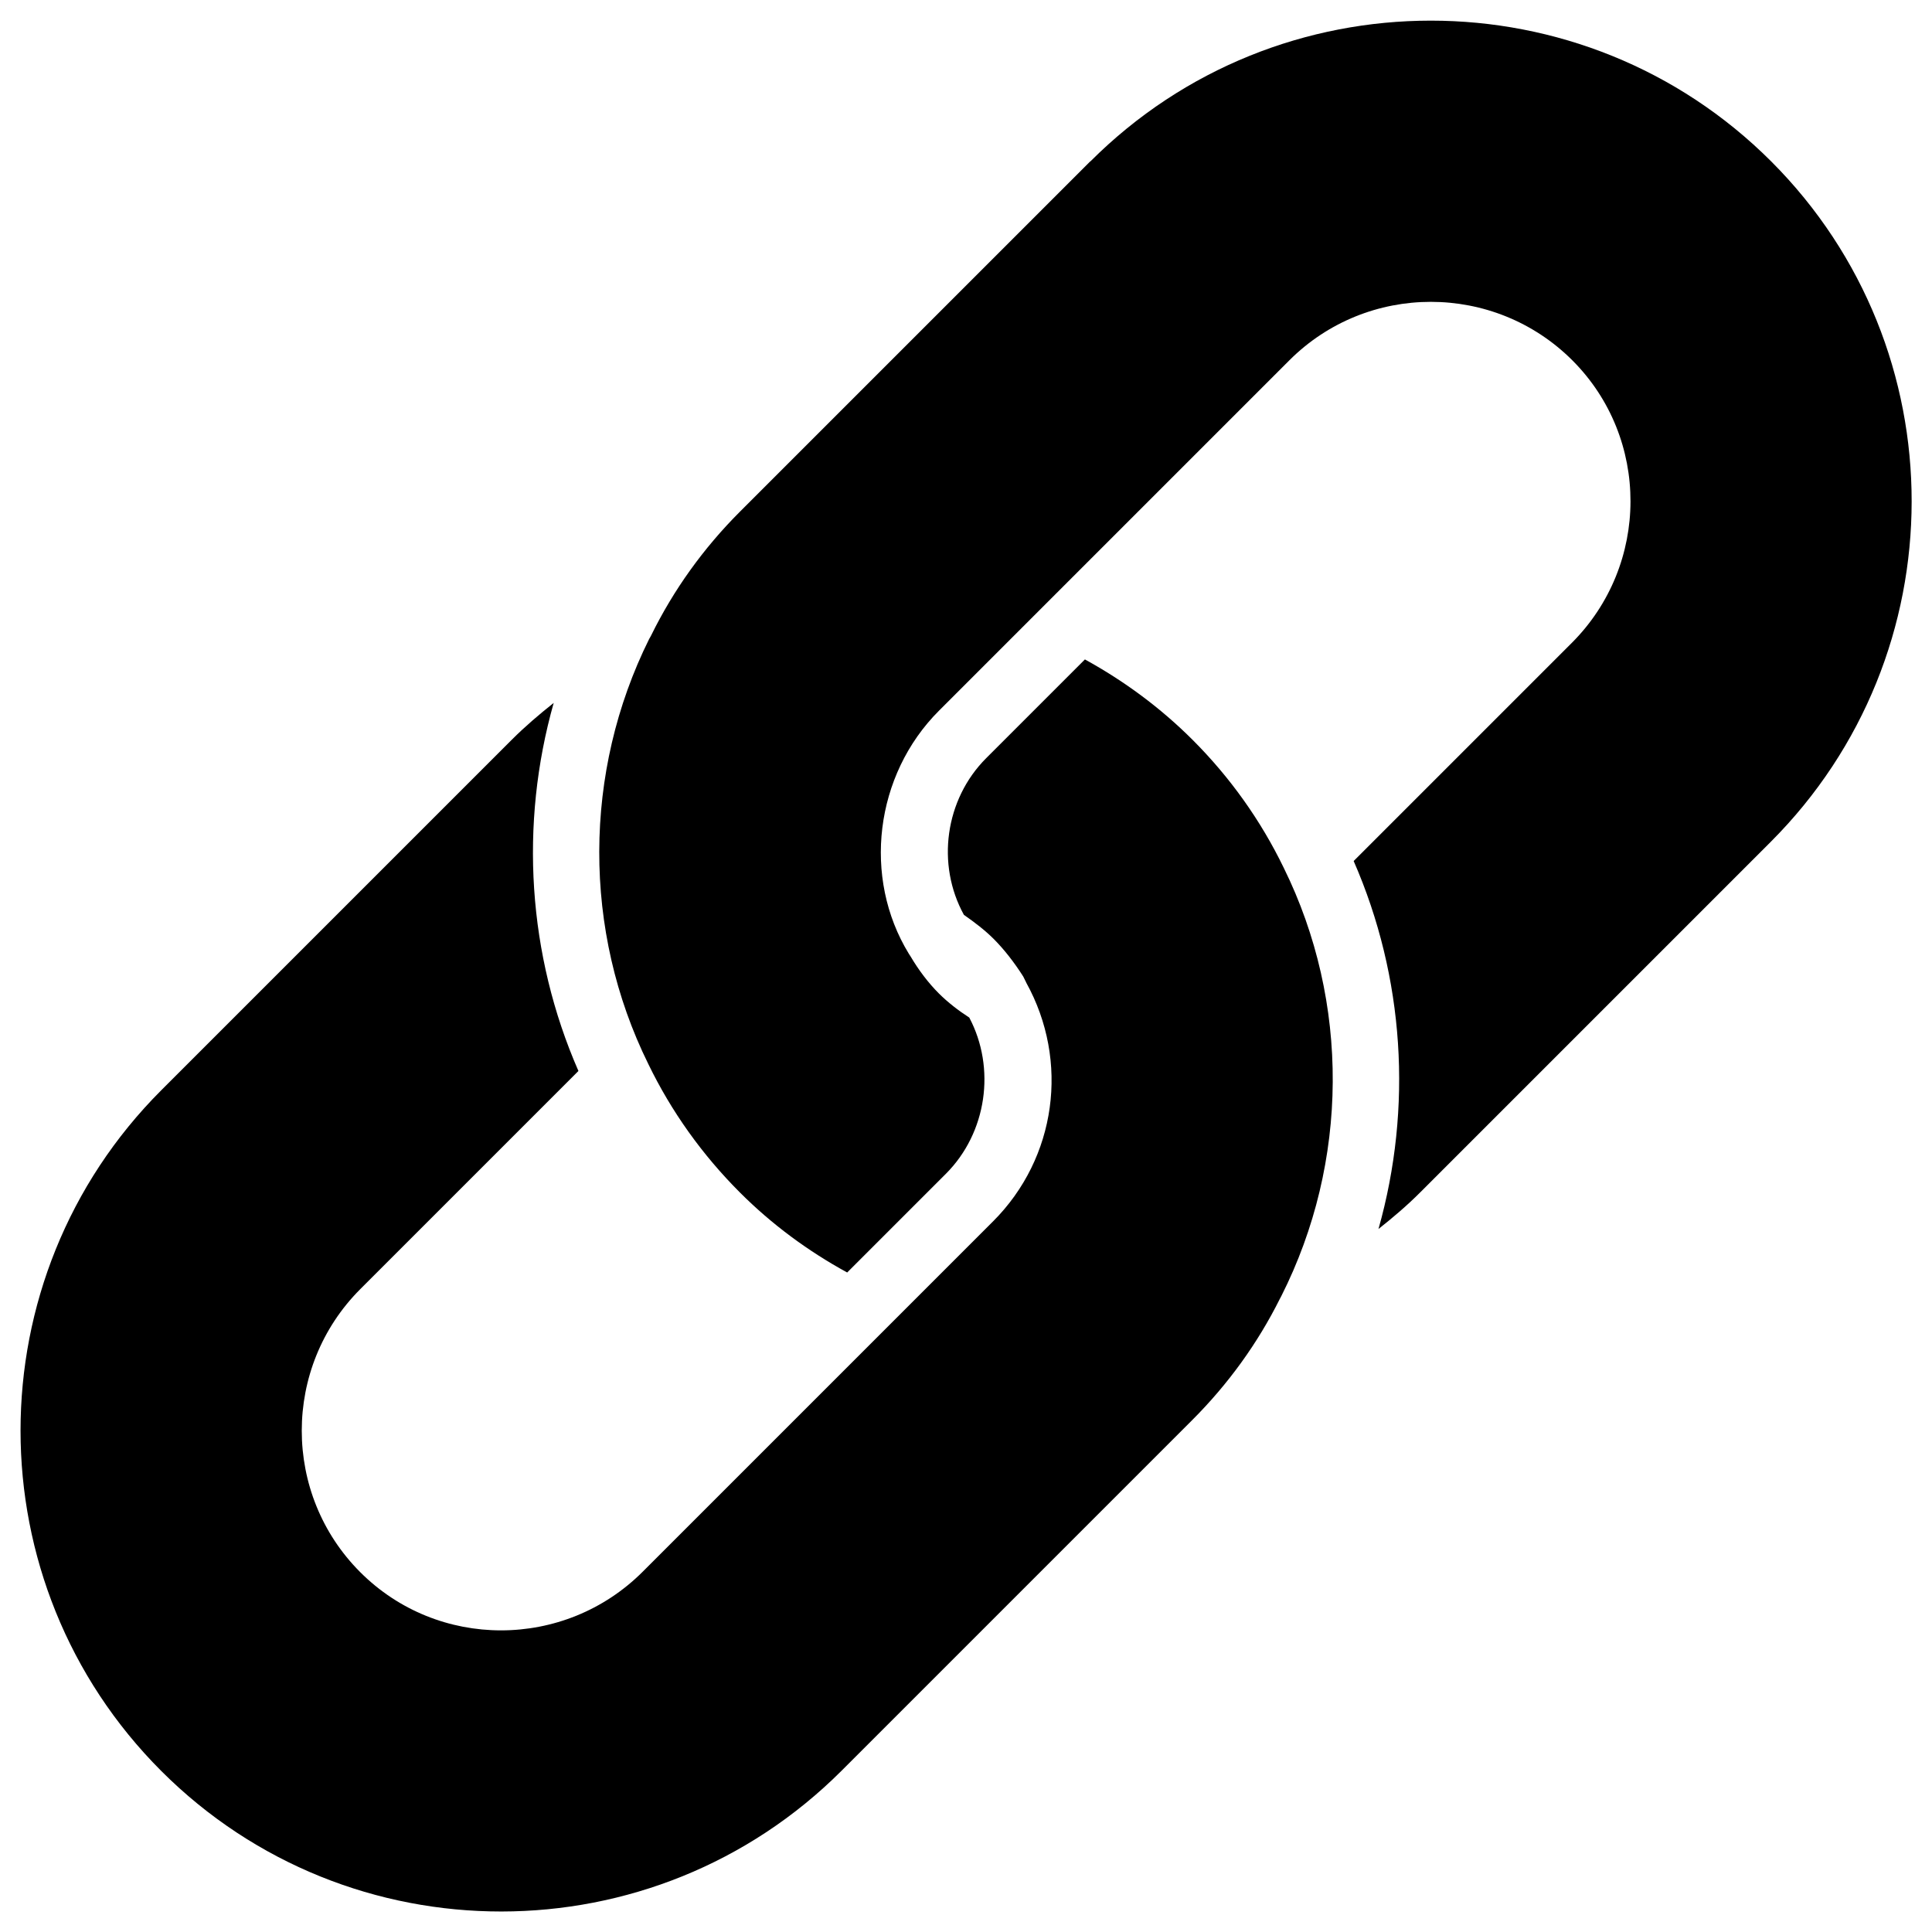
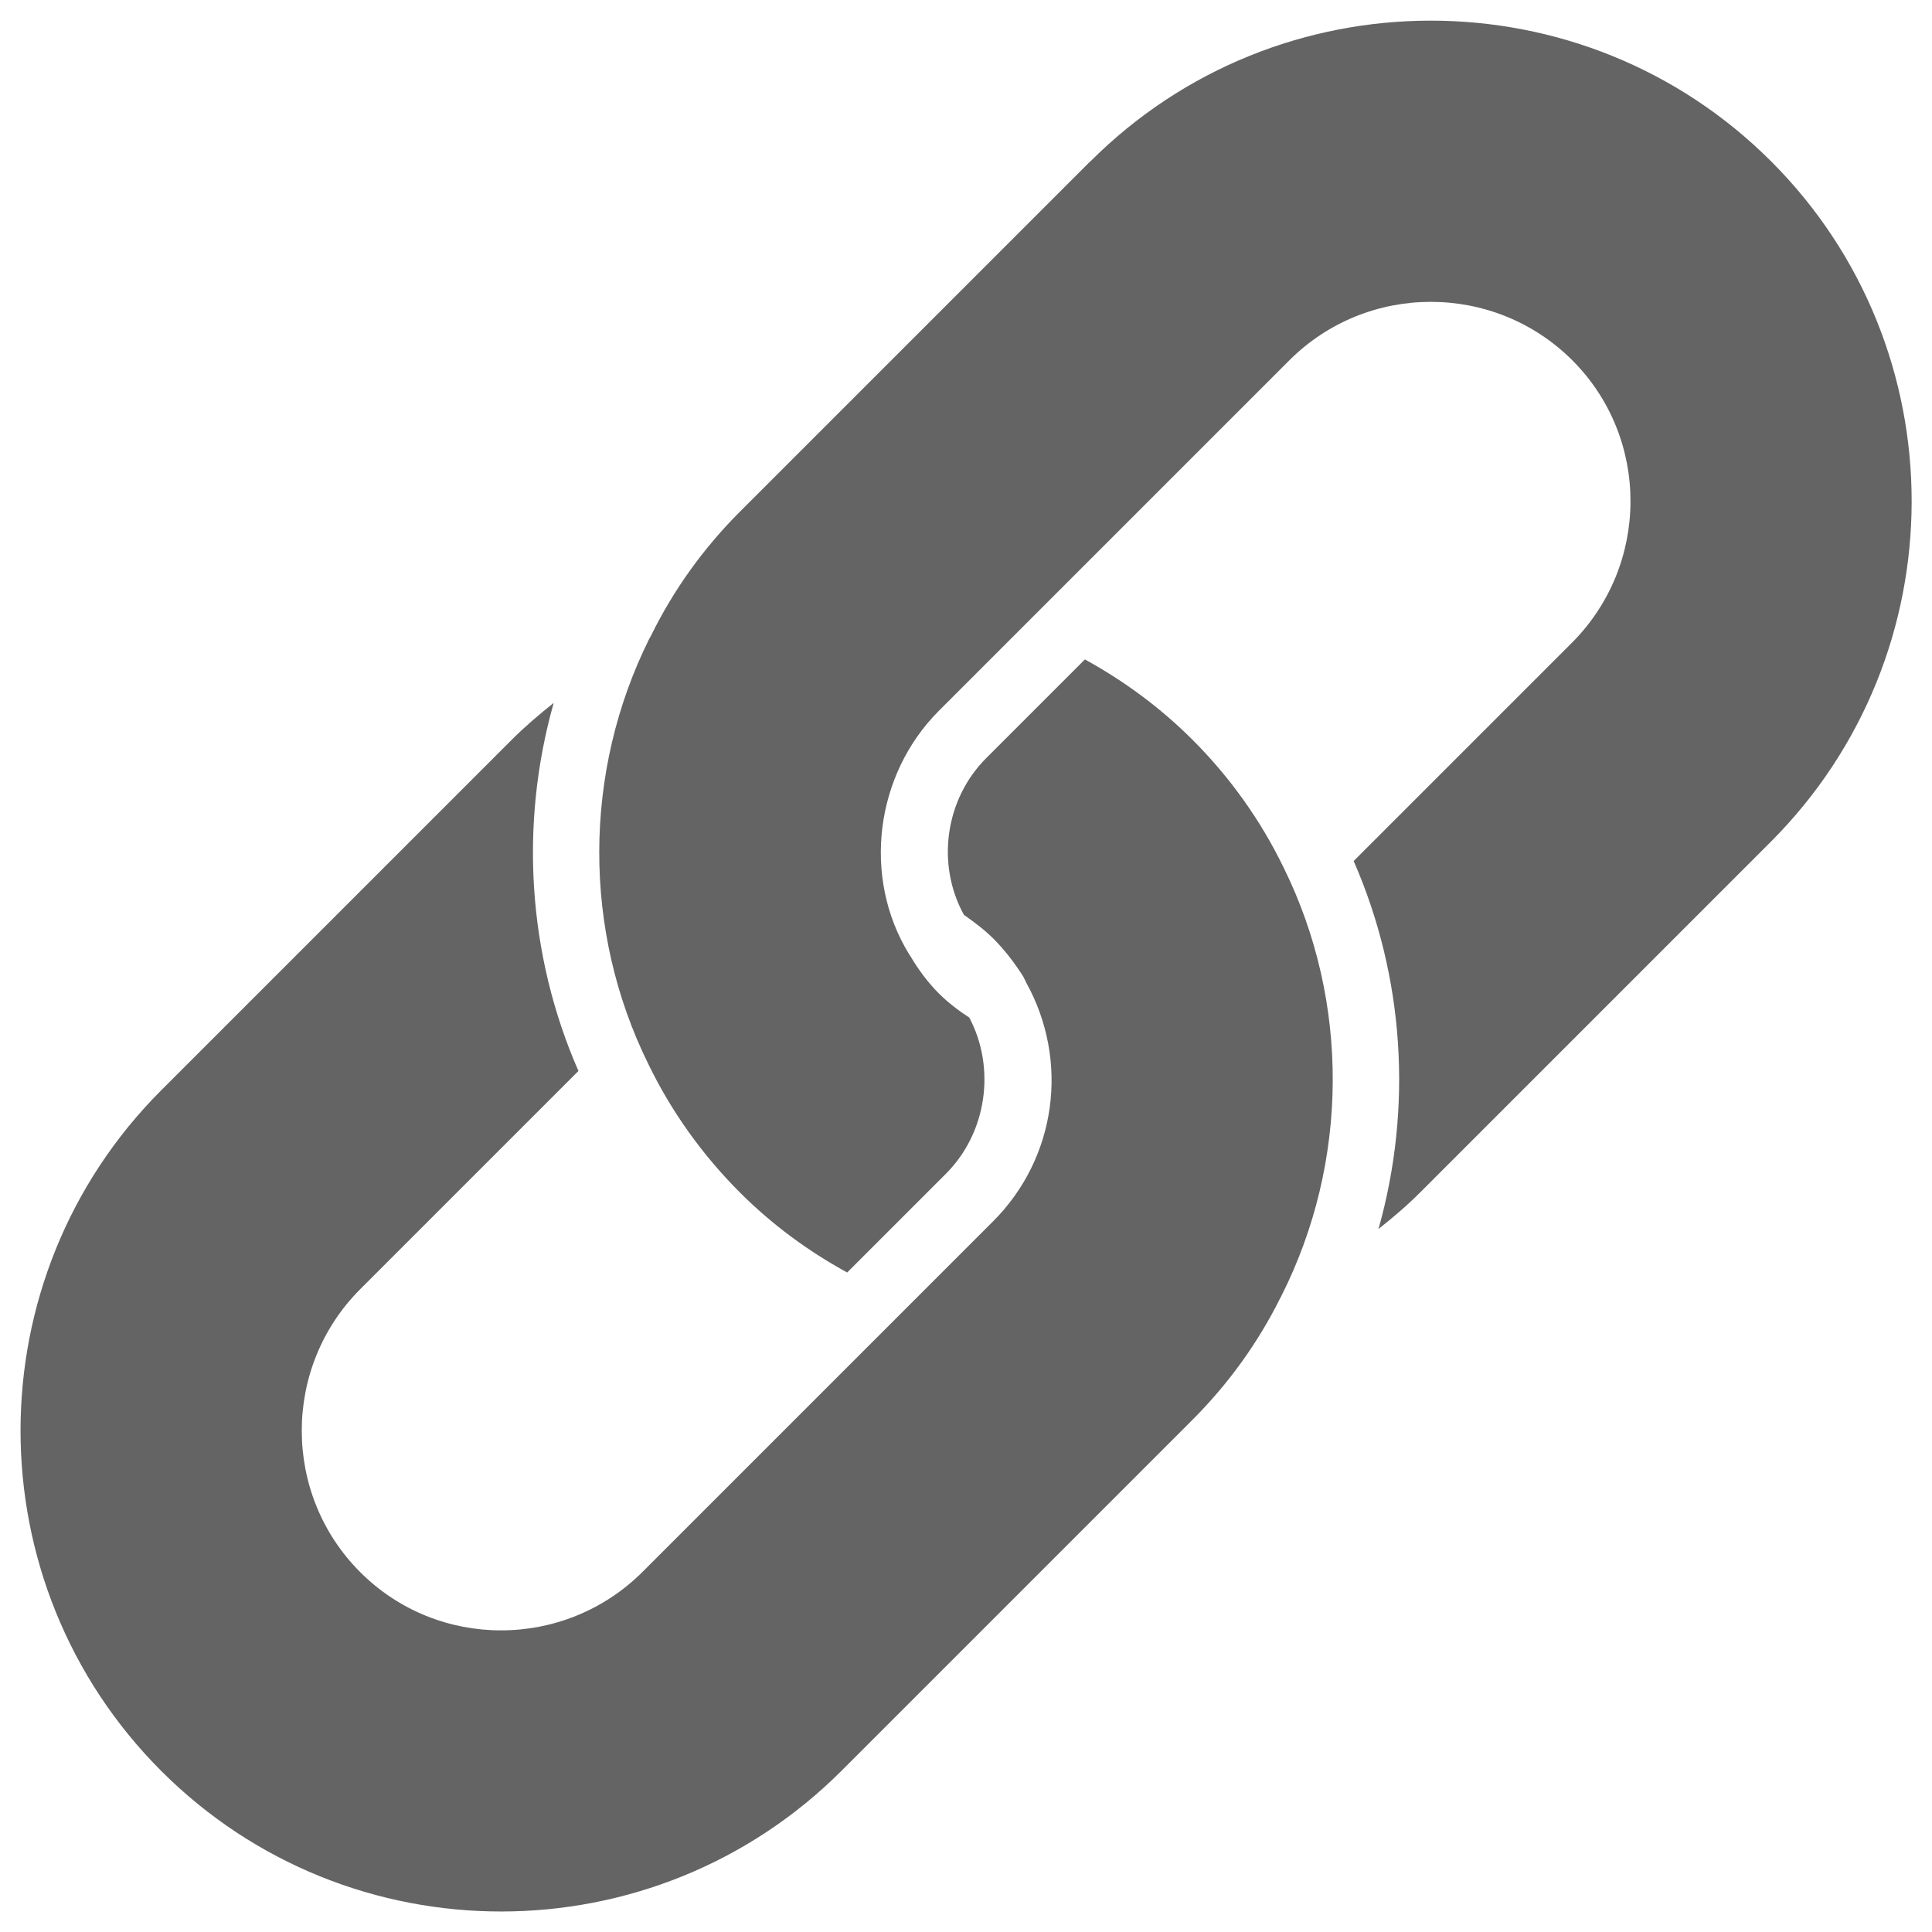
<svg xmlns="http://www.w3.org/2000/svg" width="500" height="500" viewBox="0 0 500 500">
-   <path id="Path" fill="#000000" stroke="none" d="M 308.639 191.472 C 300.327 183.161 290.931 176.238 280.774 170.661 L 255.232 196.203 C 244.533 206.902 242.276 223.721 249.459 236.763 C 252.323 238.76 254.971 240.8 257.141 242.97 C 259.832 245.661 262.415 248.959 264.823 252.736 C 265.04 253.104 265.171 253.517 265.388 253.886 C 265.453 254.016 265.539 254.146 265.583 254.298 C 276.824 274.61 273.417 299.676 257.011 316.081 L 166.344 406.748 C 156.231 416.861 142.95 421.939 129.668 421.939 C 116.452 421.939 103.28 416.926 93.232 406.879 C 73.05 386.696 73.05 353.84 93.232 333.634 L 149.698 277.168 C 136.547 247.111 134.421 213.301 143.297 181.917 C 139.542 184.891 135.875 188.016 132.425 191.466 L 41.758 282.133 C -6.832 330.723 -6.832 409.761 41.758 458.35 C 90.261 506.853 169.252 506.809 217.841 458.22 L 308.508 367.553 C 317.883 358.178 325.5 347.609 331.229 336.13 C 331.229 336.13 331.229 336.108 331.251 336.086 C 331.359 335.869 331.489 335.652 331.598 335.435 C 349.132 300.713 349.35 259.329 332.249 224.63 C 326.281 212.303 318.338 201.17 308.638 191.469 Z" />
-   <path id="path1" fill="#000000" stroke="none" d="M 282.161 41.756 L 191.494 132.422 C 182.011 141.906 174.307 152.669 168.534 164.41 C 168.383 164.736 168.187 165.039 168.014 165.343 C 150.87 199.826 150.761 240.888 167.775 275.349 C 173.743 287.675 181.729 298.852 191.516 308.639 C 199.763 316.885 209.094 323.765 219.25 329.32 L 244.793 303.778 C 255.405 293.165 257.77 276.434 250.848 263.348 C 248.027 261.525 245.336 259.442 243.013 257.141 C 240.214 254.342 237.74 251.043 235.7 247.593 C 235.656 247.527 235.635 247.484 235.591 247.419 C 235.483 247.224 235.331 247.05 235.222 246.855 C 223.156 227.15 226.368 200.566 243.013 183.921 L 333.68 93.255 C 353.862 73.073 386.718 73.073 406.924 93.255 C 427.041 113.372 426.976 146.163 406.794 166.366 L 350.327 222.833 C 363.478 252.889 365.605 286.677 356.751 318.06 C 360.505 315.087 364.172 311.984 367.601 308.534 L 458.268 217.867 C 506.836 169.278 506.901 90.306 458.398 41.784 C 409.809 -6.806 330.77 -6.806 282.181 41.784 Z" />
+   <path id="Path" fill="#646464" stroke="none" d="M 308.639 191.472 C 300.327 183.161 290.931 176.238 280.774 170.661 L 255.232 196.203 C 244.533 206.902 242.276 223.721 249.459 236.763 C 252.323 238.76 254.971 240.8 257.141 242.97 C 259.832 245.661 262.415 248.959 264.823 252.736 C 265.04 253.104 265.171 253.517 265.388 253.886 C 265.453 254.016 265.539 254.146 265.583 254.298 C 276.824 274.61 273.417 299.676 257.011 316.081 L 166.344 406.748 C 156.231 416.861 142.95 421.939 129.668 421.939 C 116.452 421.939 103.28 416.926 93.232 406.879 C 73.05 386.696 73.05 353.84 93.232 333.634 L 149.698 277.168 C 136.547 247.111 134.421 213.301 143.297 181.917 C 139.542 184.891 135.875 188.016 132.425 191.466 L 41.758 282.133 C -6.832 330.723 -6.832 409.761 41.758 458.35 C 90.261 506.853 169.252 506.809 217.841 458.22 L 308.508 367.553 C 317.883 358.178 325.5 347.609 331.229 336.13 C 331.229 336.13 331.229 336.108 331.251 336.086 C 331.359 335.869 331.489 335.652 331.598 335.435 C 349.132 300.713 349.35 259.329 332.249 224.63 C 326.281 212.303 318.338 201.17 308.638 191.469 Z" />
+   <path id="path1" fill="#646464" stroke="none" d="M 282.161 41.756 L 191.494 132.422 C 182.011 141.906 174.307 152.669 168.534 164.41 C 168.383 164.736 168.187 165.039 168.014 165.343 C 150.87 199.826 150.761 240.888 167.775 275.349 C 173.743 287.675 181.729 298.852 191.516 308.639 C 199.763 316.885 209.094 323.765 219.25 329.32 L 244.793 303.778 C 255.405 293.165 257.77 276.434 250.848 263.348 C 248.027 261.525 245.336 259.442 243.013 257.141 C 240.214 254.342 237.74 251.043 235.7 247.593 C 235.656 247.527 235.635 247.484 235.591 247.419 C 235.483 247.224 235.331 247.05 235.222 246.855 C 223.156 227.15 226.368 200.566 243.013 183.921 L 333.68 93.255 C 353.862 73.073 386.718 73.073 406.924 93.255 C 427.041 113.372 426.976 146.163 406.794 166.366 L 350.327 222.833 C 363.478 252.889 365.605 286.677 356.751 318.06 C 360.505 315.087 364.172 311.984 367.601 308.534 L 458.268 217.867 C 506.836 169.278 506.901 90.306 458.398 41.784 C 409.809 -6.806 330.77 -6.806 282.181 41.784 Z" />
</svg>
